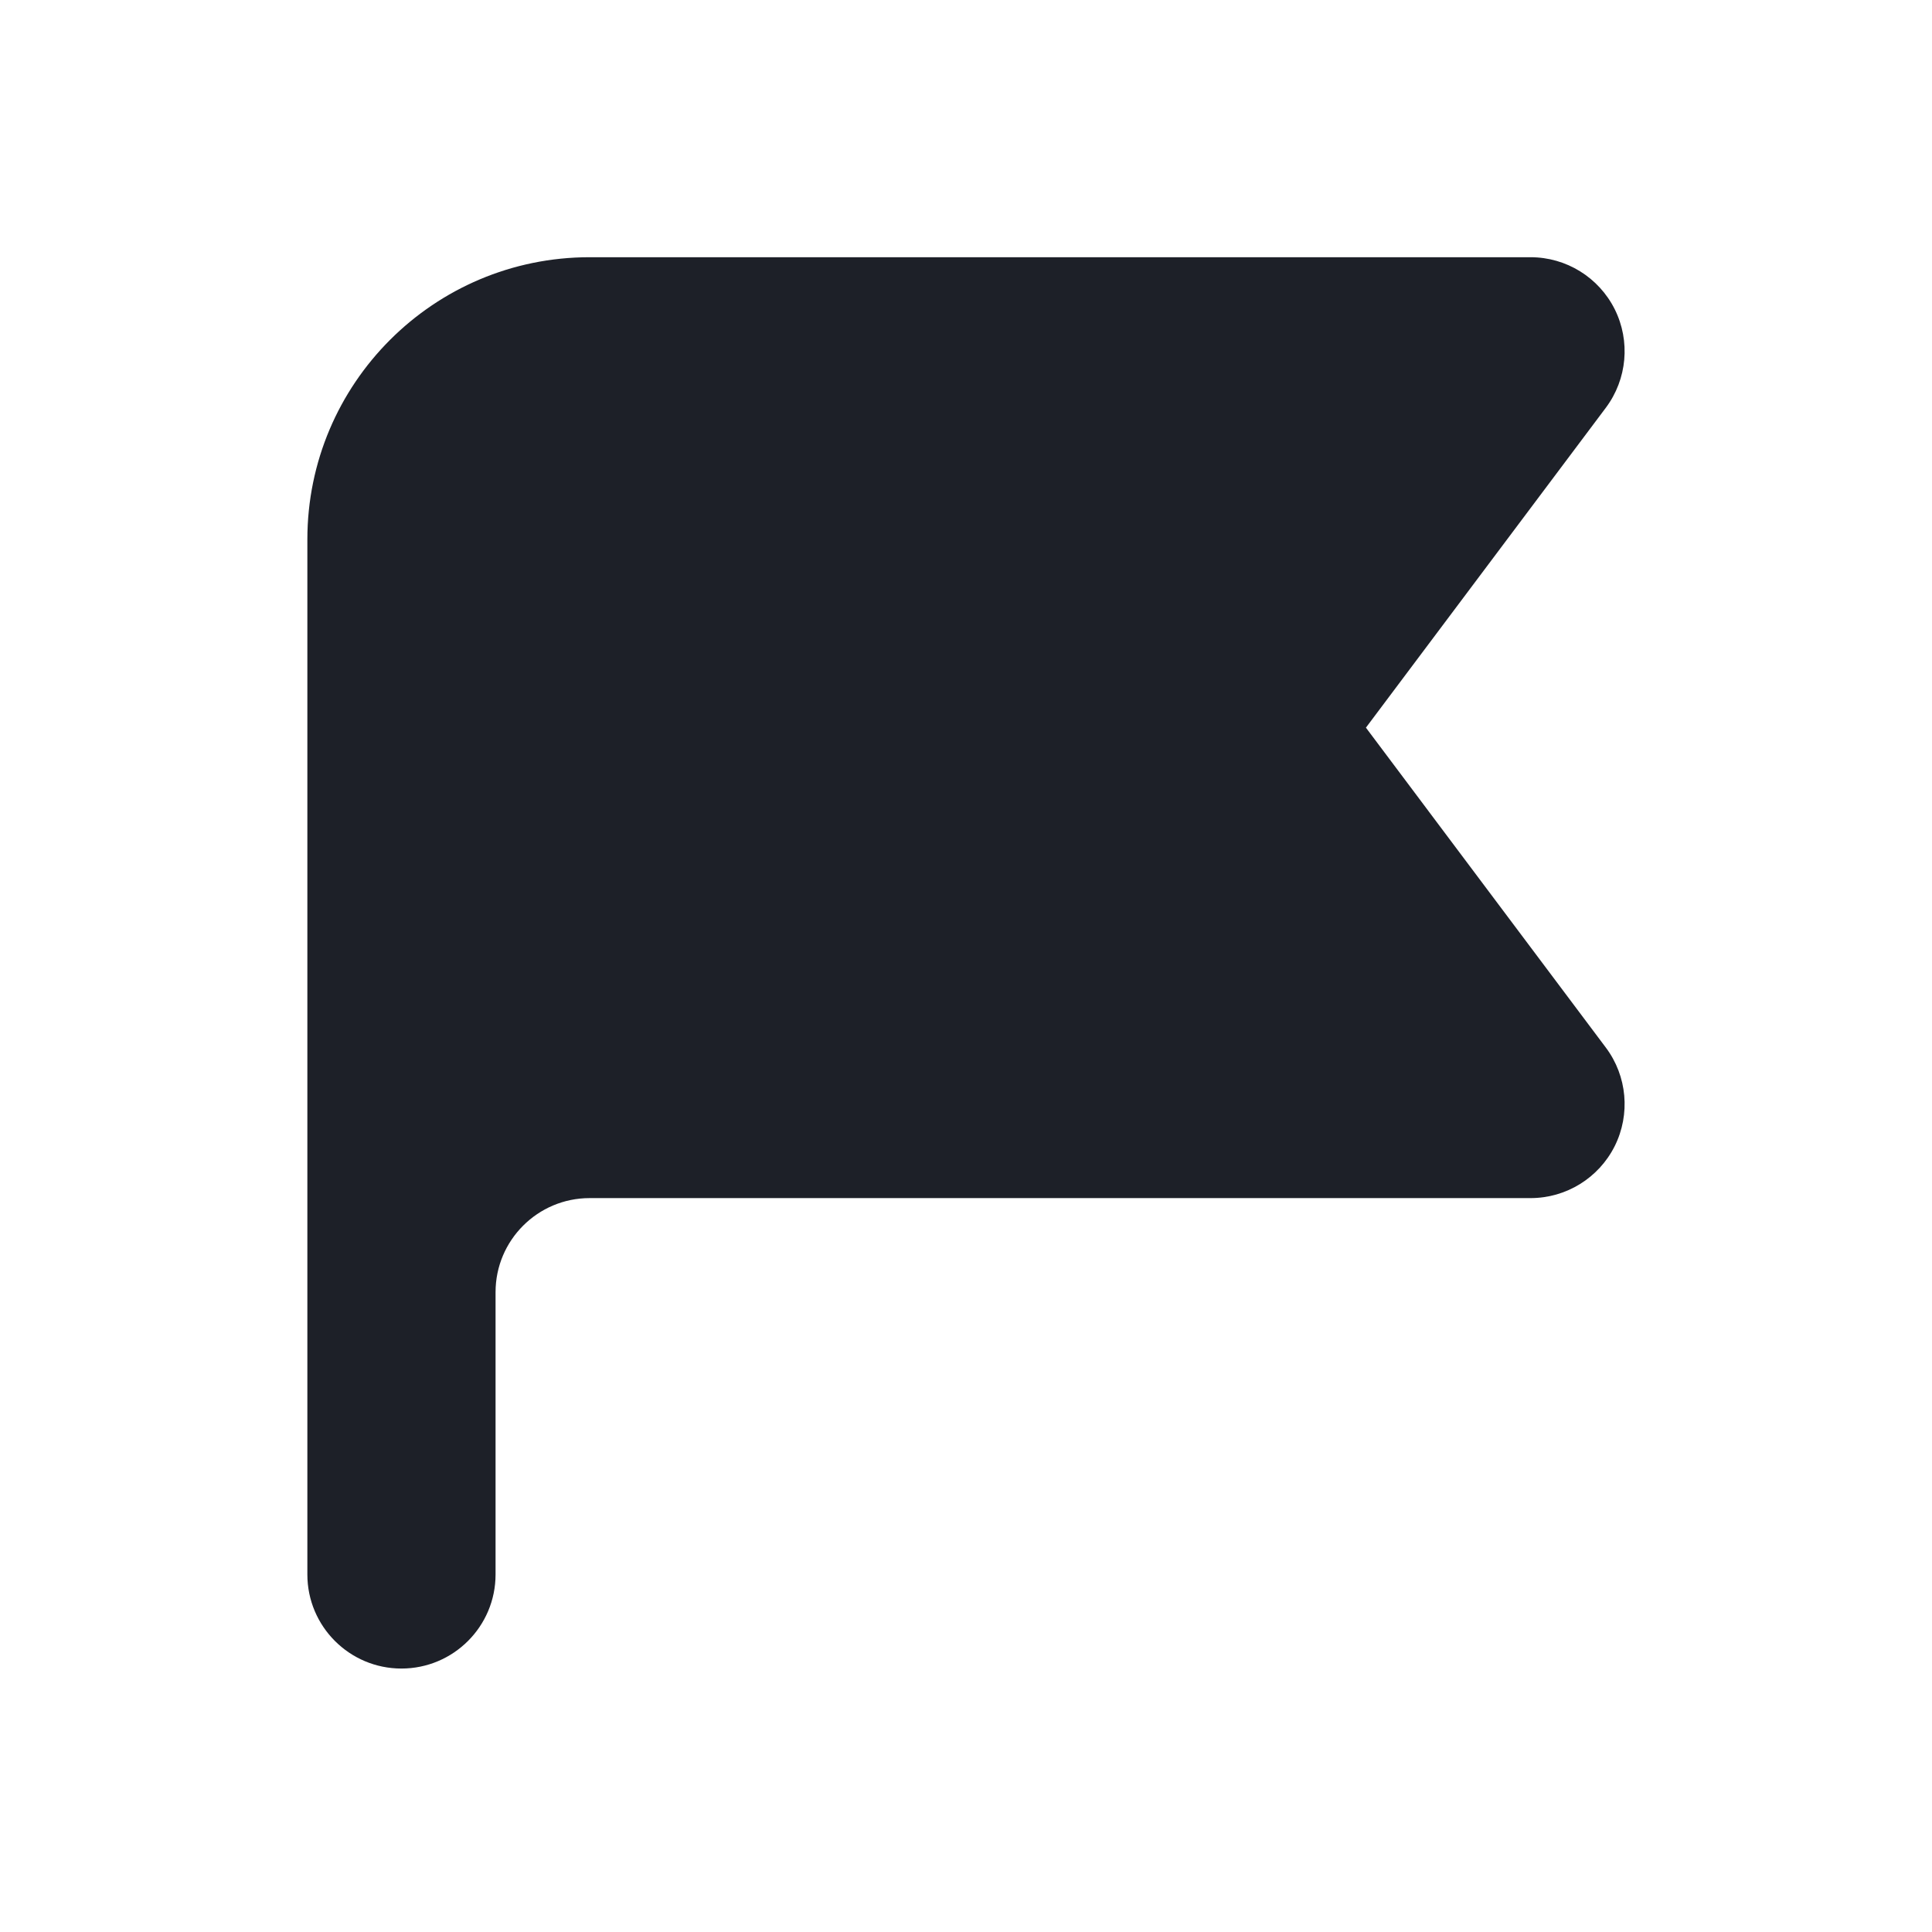
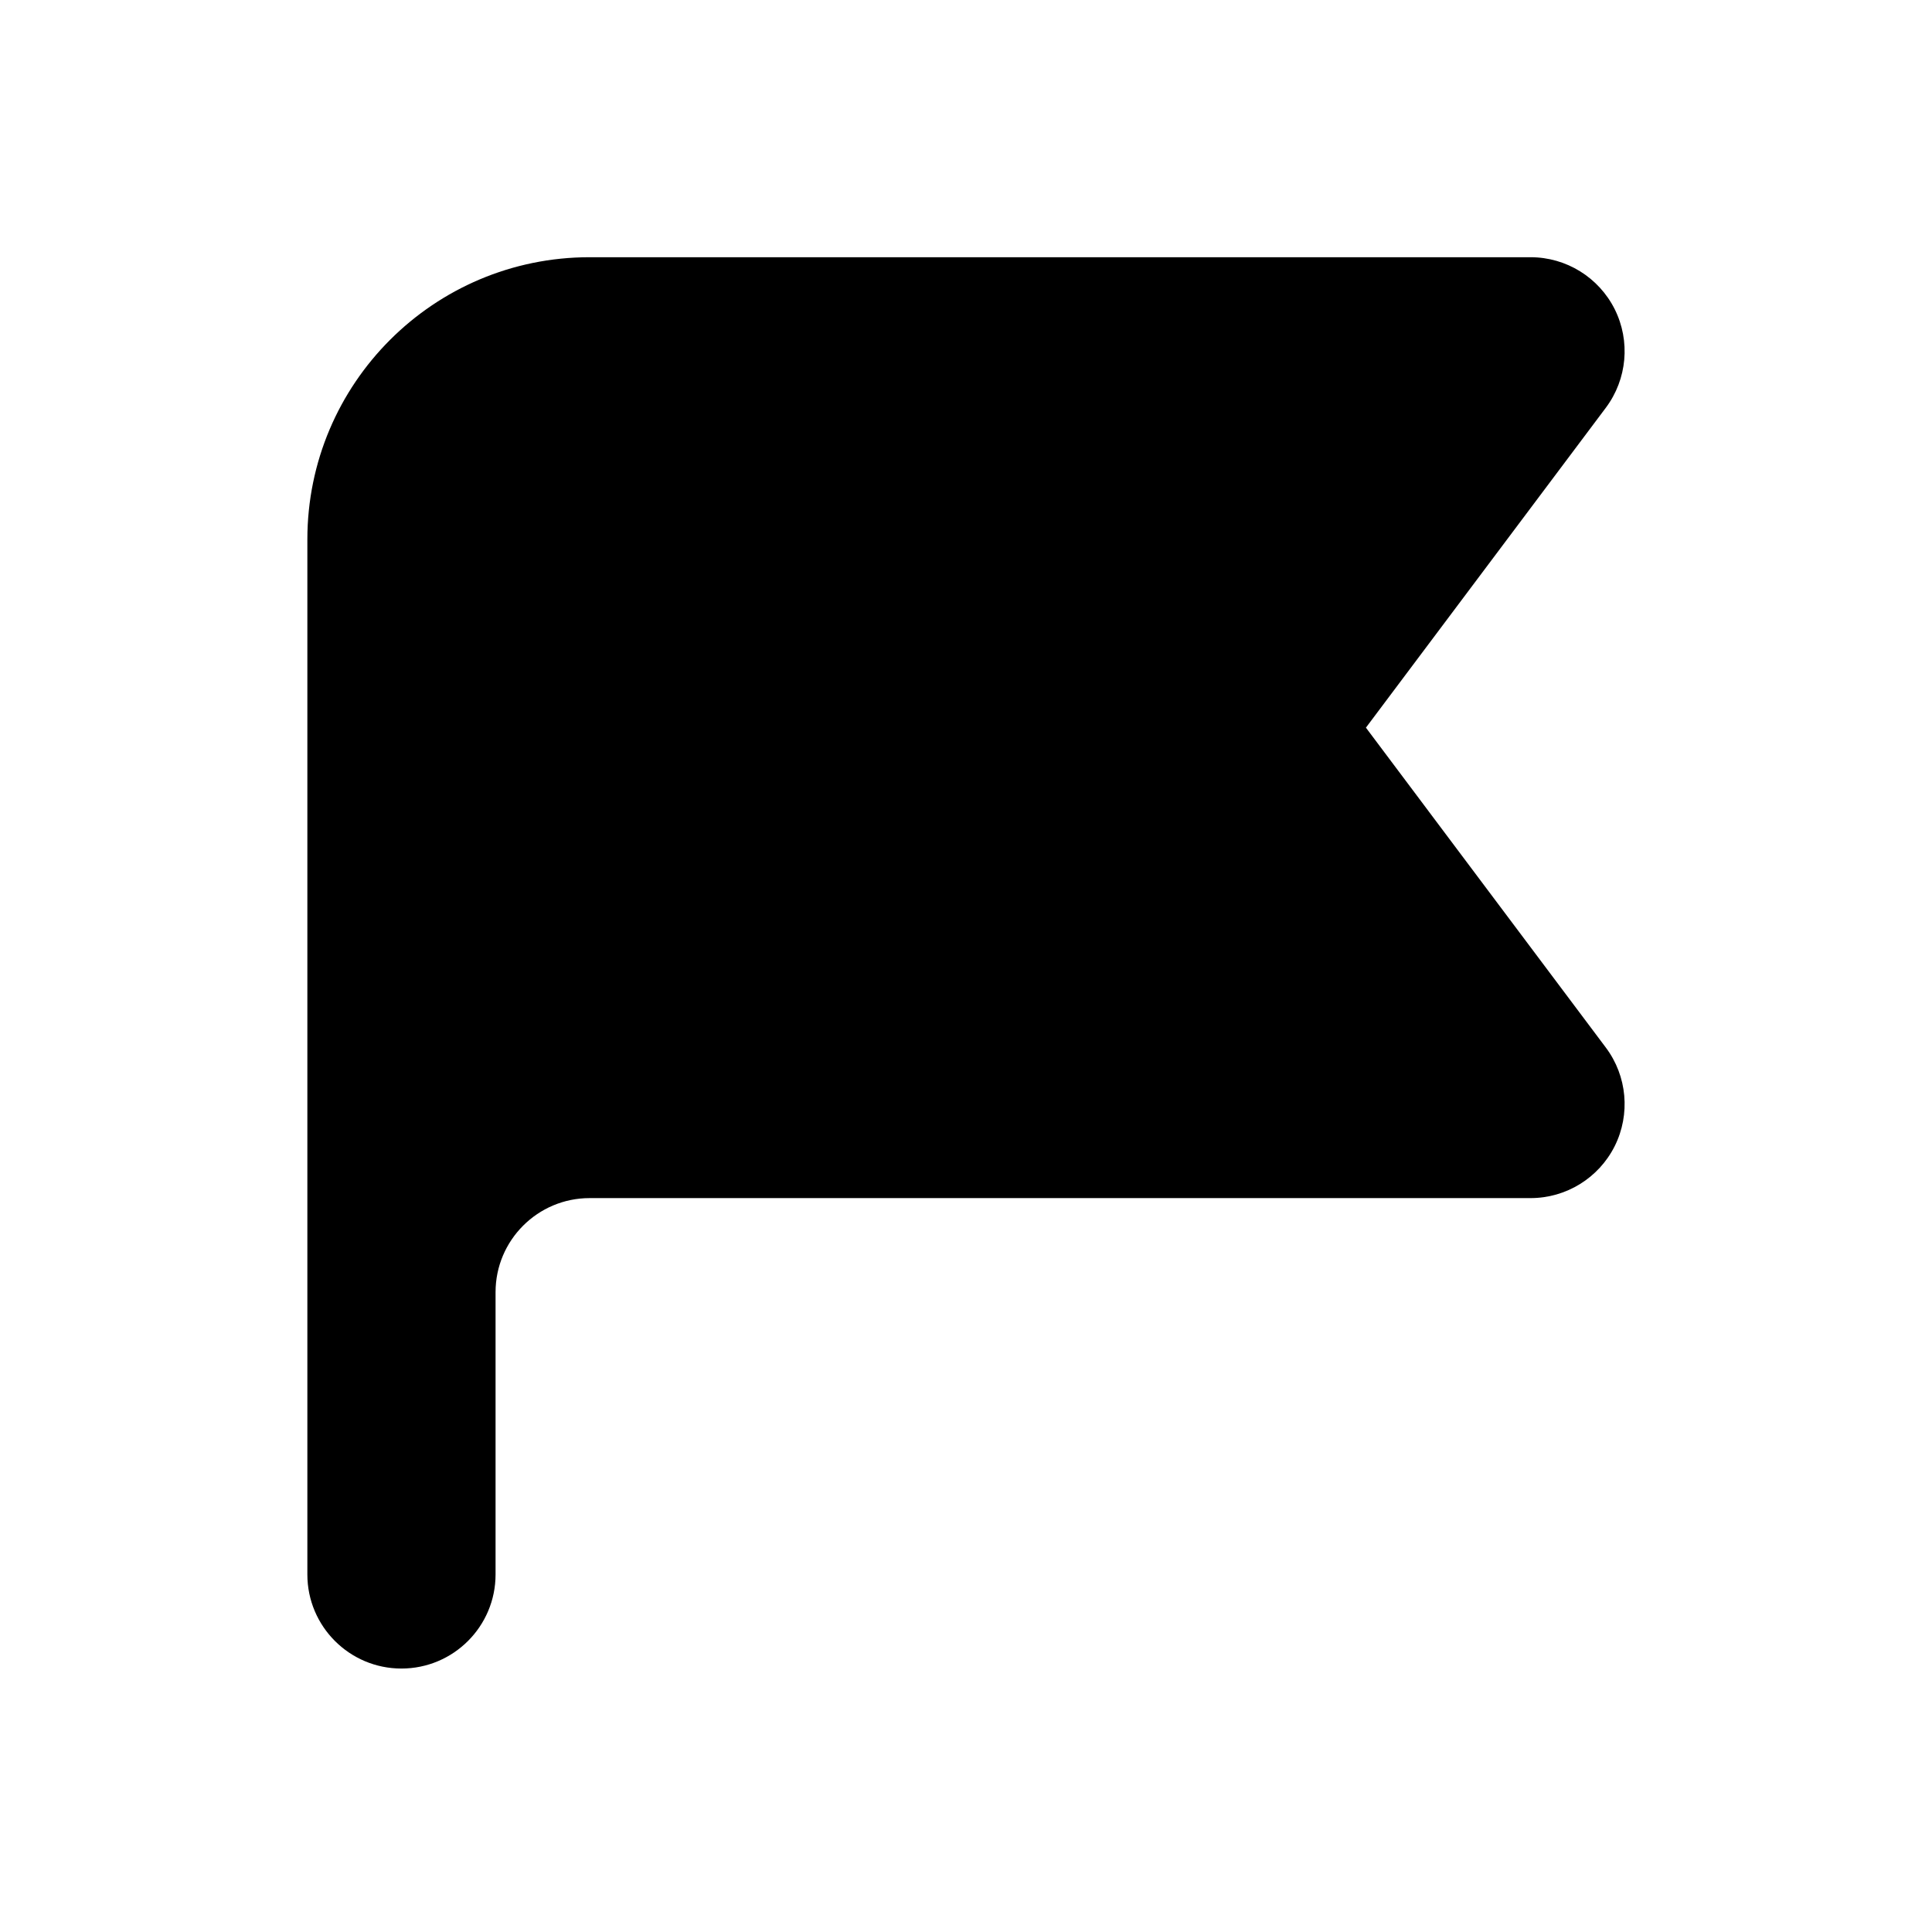
<svg xmlns="http://www.w3.org/2000/svg" width="22" height="22" viewBox="0 0 22 22" fill="none">
-   <path fill-rule="evenodd" clip-rule="evenodd" d="M3.5 6.143C3.5 4.368 4.939 2.929 6.714 2.929H17.429C17.834 2.929 18.205 3.158 18.387 3.521C18.568 3.884 18.529 4.318 18.286 4.643L15.554 8.286L18.286 11.929C18.529 12.253 18.568 12.688 18.387 13.051C18.205 13.414 17.834 13.643 17.429 13.643H6.714C6.123 13.643 5.643 14.123 5.643 14.714V17.929C5.643 18.52 5.163 19 4.571 19C3.98 19 3.5 18.52 3.5 17.929V6.143Z" fill="#1D2028" />
+   <path fill-rule="evenodd" clip-rule="evenodd" d="M3.5 6.143C3.5 4.368 4.939 2.929 6.714 2.929H17.429C17.834 2.929 18.205 3.158 18.387 3.521C18.568 3.884 18.529 4.318 18.286 4.643L15.554 8.286L18.286 11.929C18.529 12.253 18.568 12.688 18.387 13.051C18.205 13.414 17.834 13.643 17.429 13.643H6.714C6.123 13.643 5.643 14.123 5.643 14.714V17.929C5.643 18.52 5.163 19 4.571 19C3.98 19 3.5 18.52 3.5 17.929V6.143Z" fill="currentColor" />
</svg>
